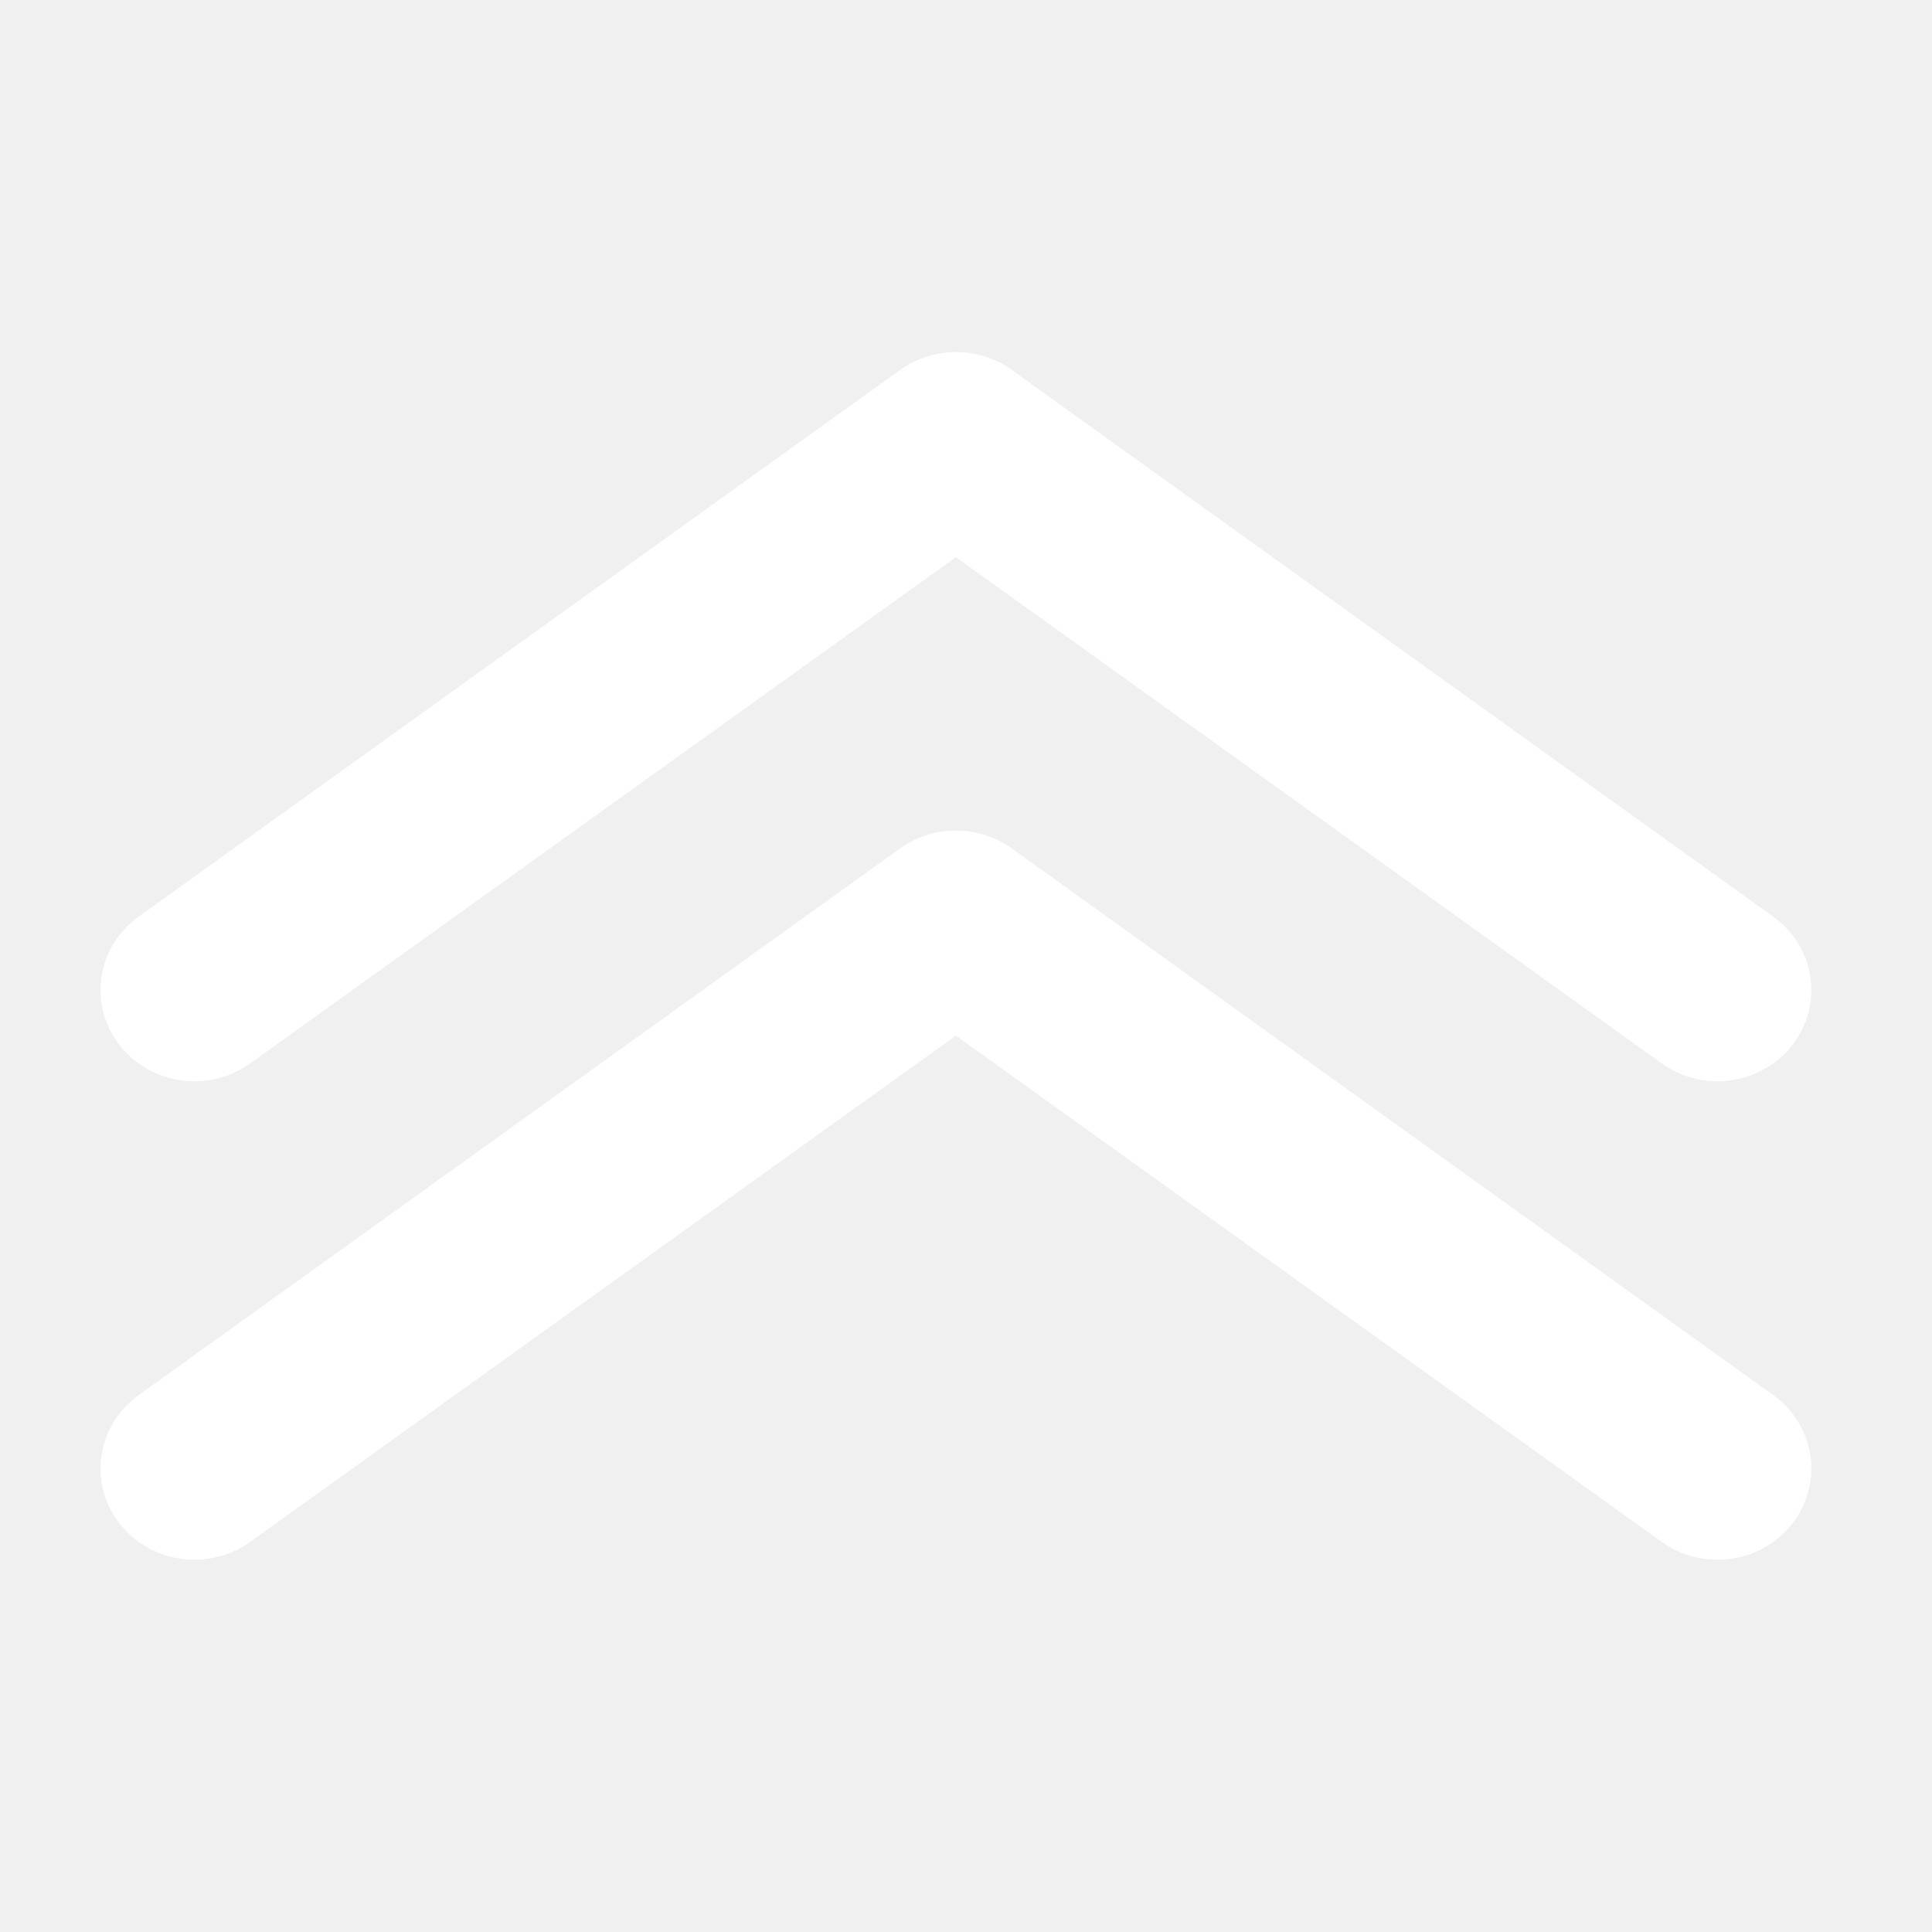
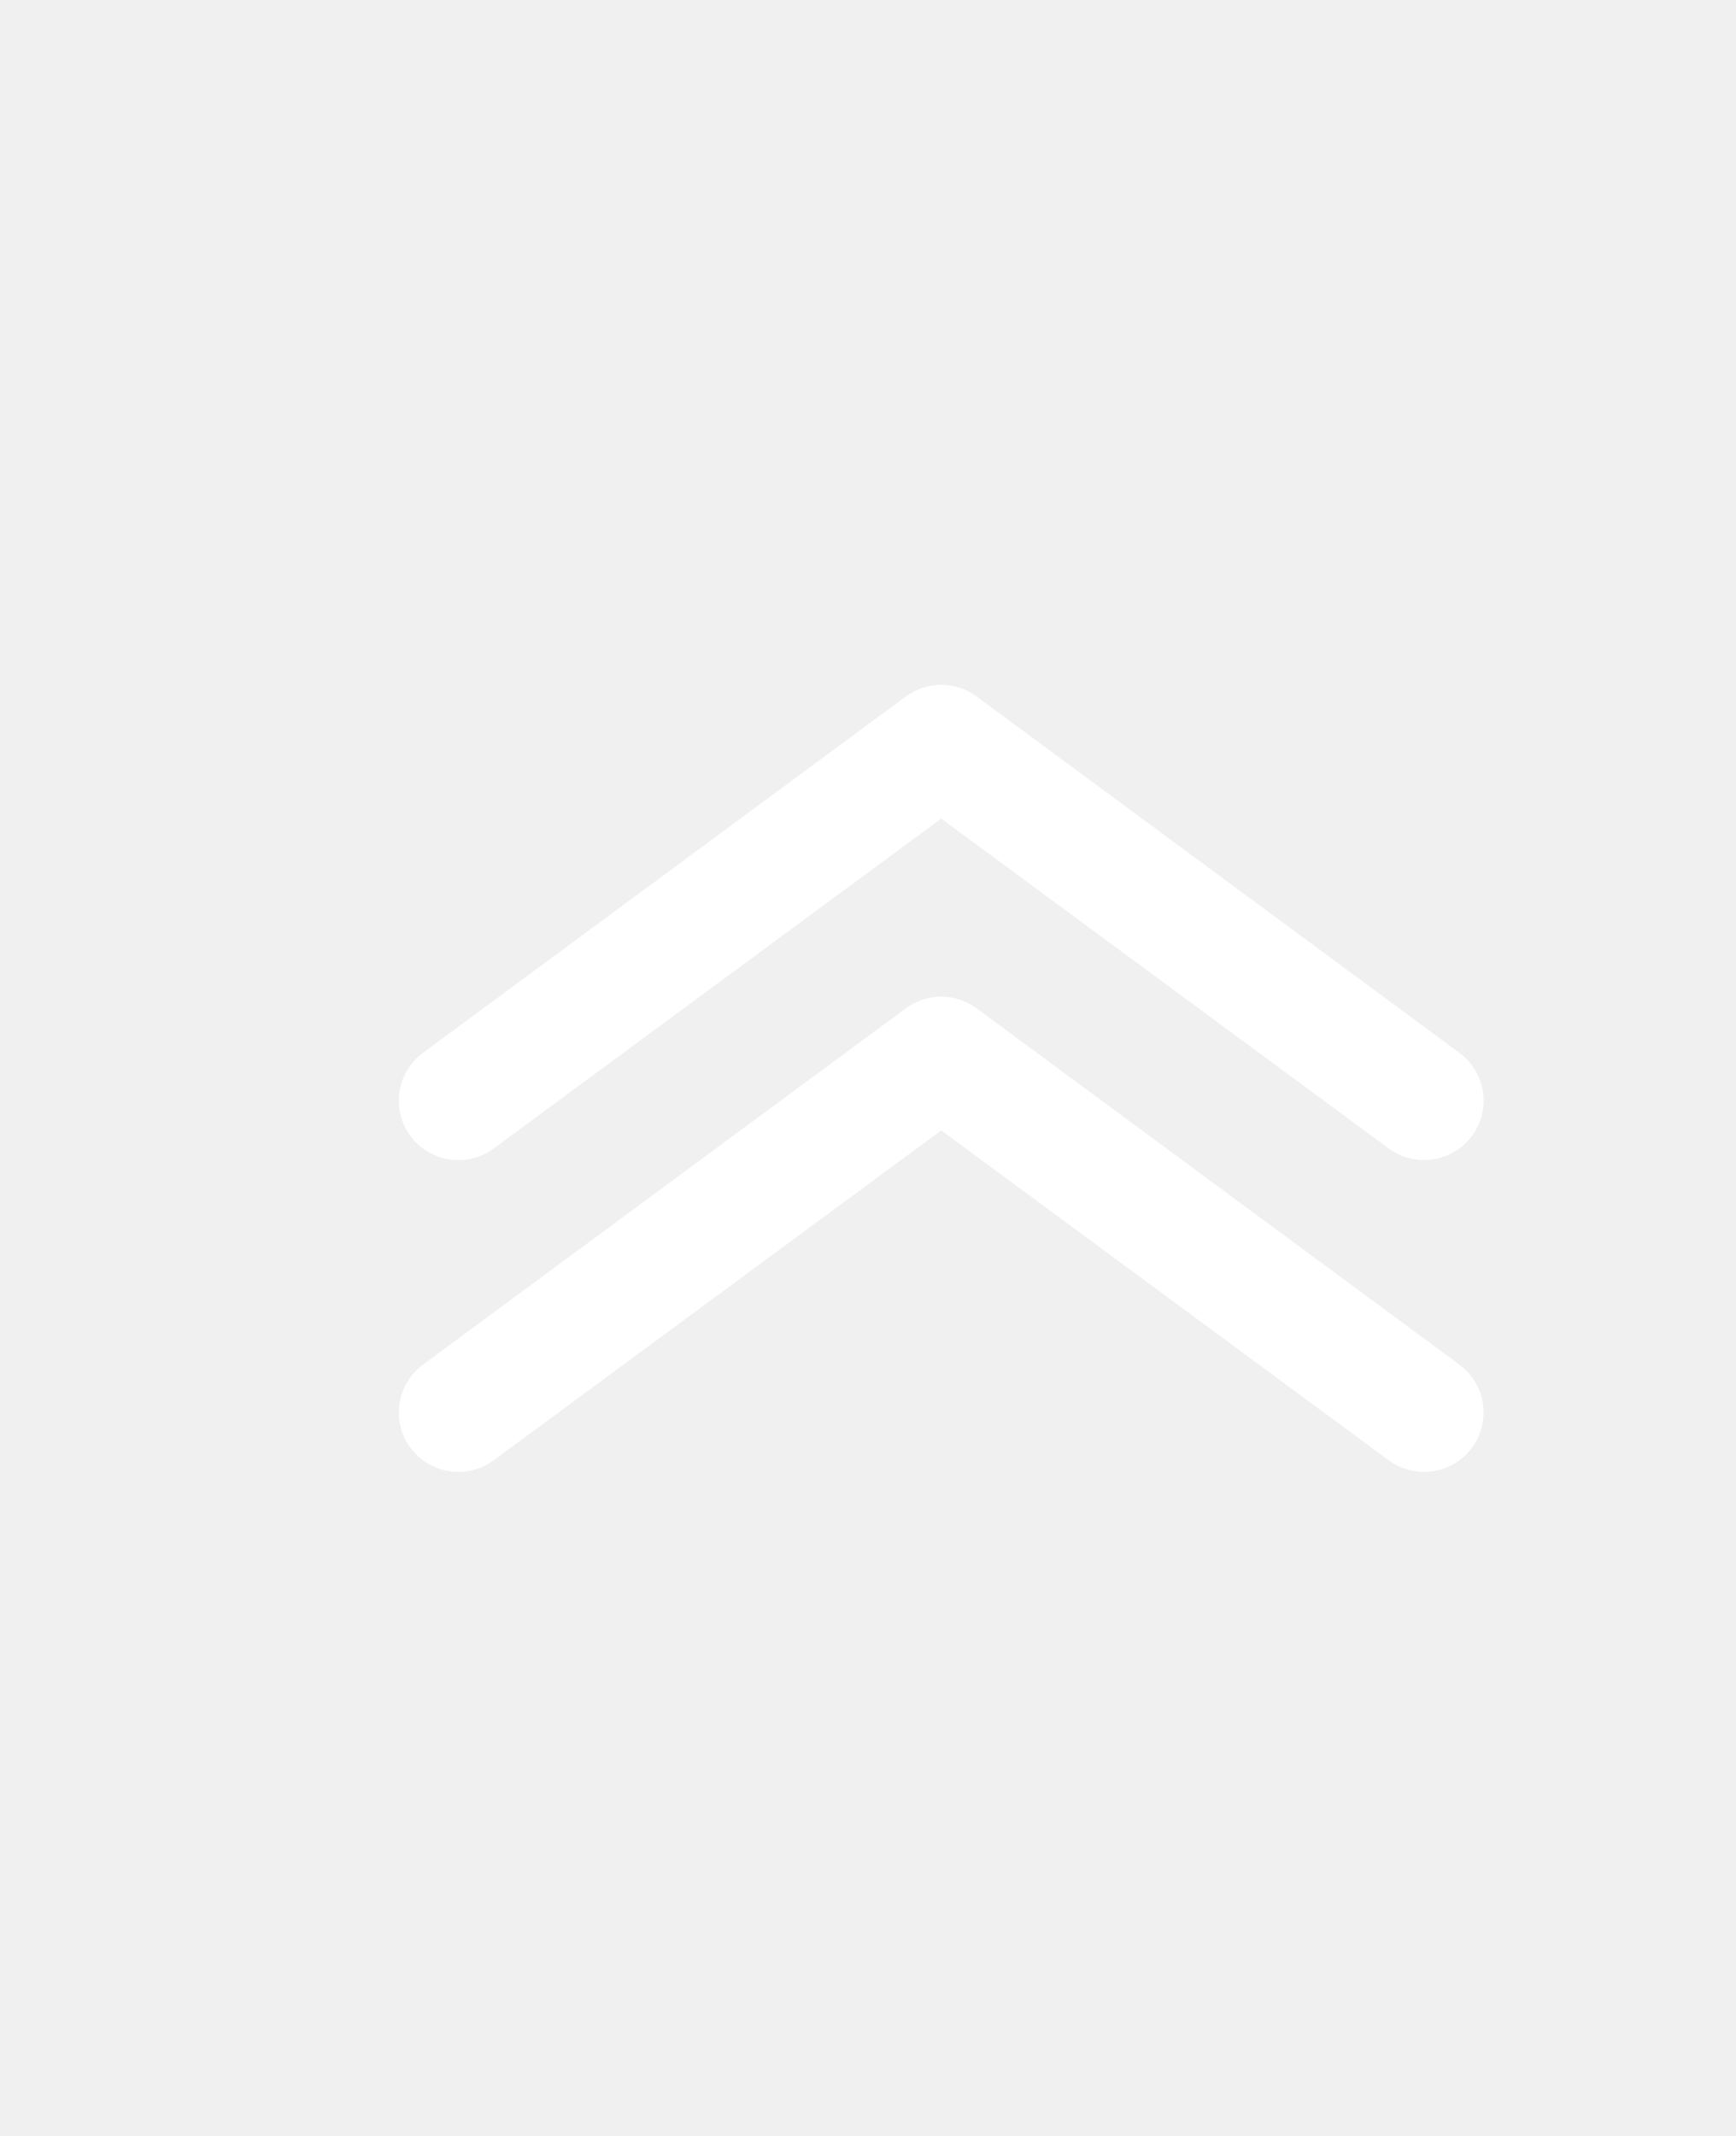
- <svg xmlns="http://www.w3.org/2000/svg" width="100%" height="100%" viewBox="0 0 80 80" version="1.1" xml:space="preserve" style="fill-rule:evenodd;clip-rule:evenodd;stroke-linejoin:round;stroke-miterlimit:2;">
-   <g>
-     <clipPath id="_clip1">
-       <rect x="4.167" y="14.583" width="70.833" height="50" />
+ <svg xmlns="http://www.w3.org/2000/svg" width="26" height="32" viewBox="-7 0 32 16" fill="none">
+   <g clip-path="url(#clip0_156_1075)">
+     <path d="M19.26 15.447C19.025 15.447 18.797 15.372 18.608 15.233L10.356 9.15L2.104 15.233C1.988 15.319 1.856 15.381 1.716 15.415C1.577 15.45 1.431 15.457 1.289 15.436C1.146 15.414 1.009 15.365 0.886 15.291C0.763 15.217 0.655 15.119 0.569 15.003C0.484 14.887 0.422 14.756 0.387 14.616C0.352 14.476 0.345 14.331 0.367 14.189C0.41 13.901 0.565 13.643 0.799 13.47L9.704 6.9C9.892 6.76 10.121 6.685 10.356 6.685C10.59 6.685 10.819 6.76 11.008 6.9L19.912 13.47C20.098 13.607 20.236 13.799 20.306 14.019C20.376 14.239 20.375 14.475 20.302 14.694C20.23 14.914 20.09 15.104 19.903 15.239C19.716 15.374 19.491 15.447 19.26 15.447Z" fill="white" />
+     <path d="M19.26 9.697C19.025 9.698 18.797 9.623 18.608 9.484L10.356 3.401L2.104 9.484C1.87 9.657 1.577 9.73 1.289 9.686C1.001 9.643 0.742 9.488 0.569 9.254C0.396 9.02 0.323 8.727 0.367 8.44C0.41 8.152 0.565 7.894 0.799 7.721L9.704 1.15C9.892 1.011 10.121 0.935 10.356 0.935C10.59 0.935 10.819 1.011 11.008 1.15L19.912 7.721C20.098 7.858 20.236 8.05 20.306 8.27C20.376 8.49 20.375 8.726 20.302 8.945C20.23 9.164 20.09 9.355 19.903 9.49C19.716 9.625 19.491 9.698 19.26 9.697Z" fill="white" />
+   </g>
+   <defs>
+     <clipPath id="clip0_156_1075">
+       <rect width="100%" height="100%" fill="white" transform="translate(0.355469 0.936768)" />
    </clipPath>
-     <g clip-path="url(#_clip1)">
-       <path d="M39.583,34.393c0.831,-0.001 1.641,0.256 2.31,0.736l31.535,22.641c0.41,0.295 0.757,0.666 1.02,1.091c0.263,0.425 0.437,0.896 0.513,1.387c0.153,0.991 -0.105,2 -0.718,2.806c-0.612,0.805 -1.529,1.341 -2.548,1.49c-1.019,0.148 -2.057,-0.102 -2.886,-0.698l-29.226,-20.962l-29.226,20.962c-0.41,0.295 -0.876,0.508 -1.371,0.628c-0.495,0.12 -1.01,0.143 -1.514,0.07c-0.505,-0.074 -0.99,-0.243 -1.427,-0.499c-0.437,-0.256 -0.818,-0.593 -1.122,-0.991c-0.303,-0.4 -0.522,-0.852 -0.645,-1.334c-0.124,-0.481 -0.148,-0.982 -0.072,-1.472c0.075,-0.491 0.25,-0.962 0.513,-1.387c0.263,-0.425 0.609,-0.796 1.02,-1.091l31.535,-22.641c0.669,-0.48 1.478,-0.737 2.309,-0.736Z" style="fill:#fff;fill-rule:nonzero;" />
-       <path d="M39.583,14.581c0.831,-0.001 1.641,0.256 2.31,0.736l31.535,22.641c0.829,0.596 1.38,1.487 1.533,2.478c0.153,0.991 -0.105,2 -0.718,2.806c-0.612,0.805 -1.529,1.341 -2.548,1.49c-1.019,0.148 -2.057,-0.103 -2.886,-0.698l-29.226,-20.962l-29.226,20.962c-0.828,0.595 -1.866,0.846 -2.885,0.698c-1.019,-0.149 -1.936,-0.685 -2.549,-1.49c-0.612,-0.806 -0.87,-1.815 -0.717,-2.806c0.152,-0.991 0.704,-1.882 1.533,-2.478l31.535,-22.641c0.669,-0.48 1.478,-0.737 2.309,-0.736Z" style="fill:#fff;fill-rule:nonzero;" />
-     </g>
-   </g>
+   </defs>
</svg>
